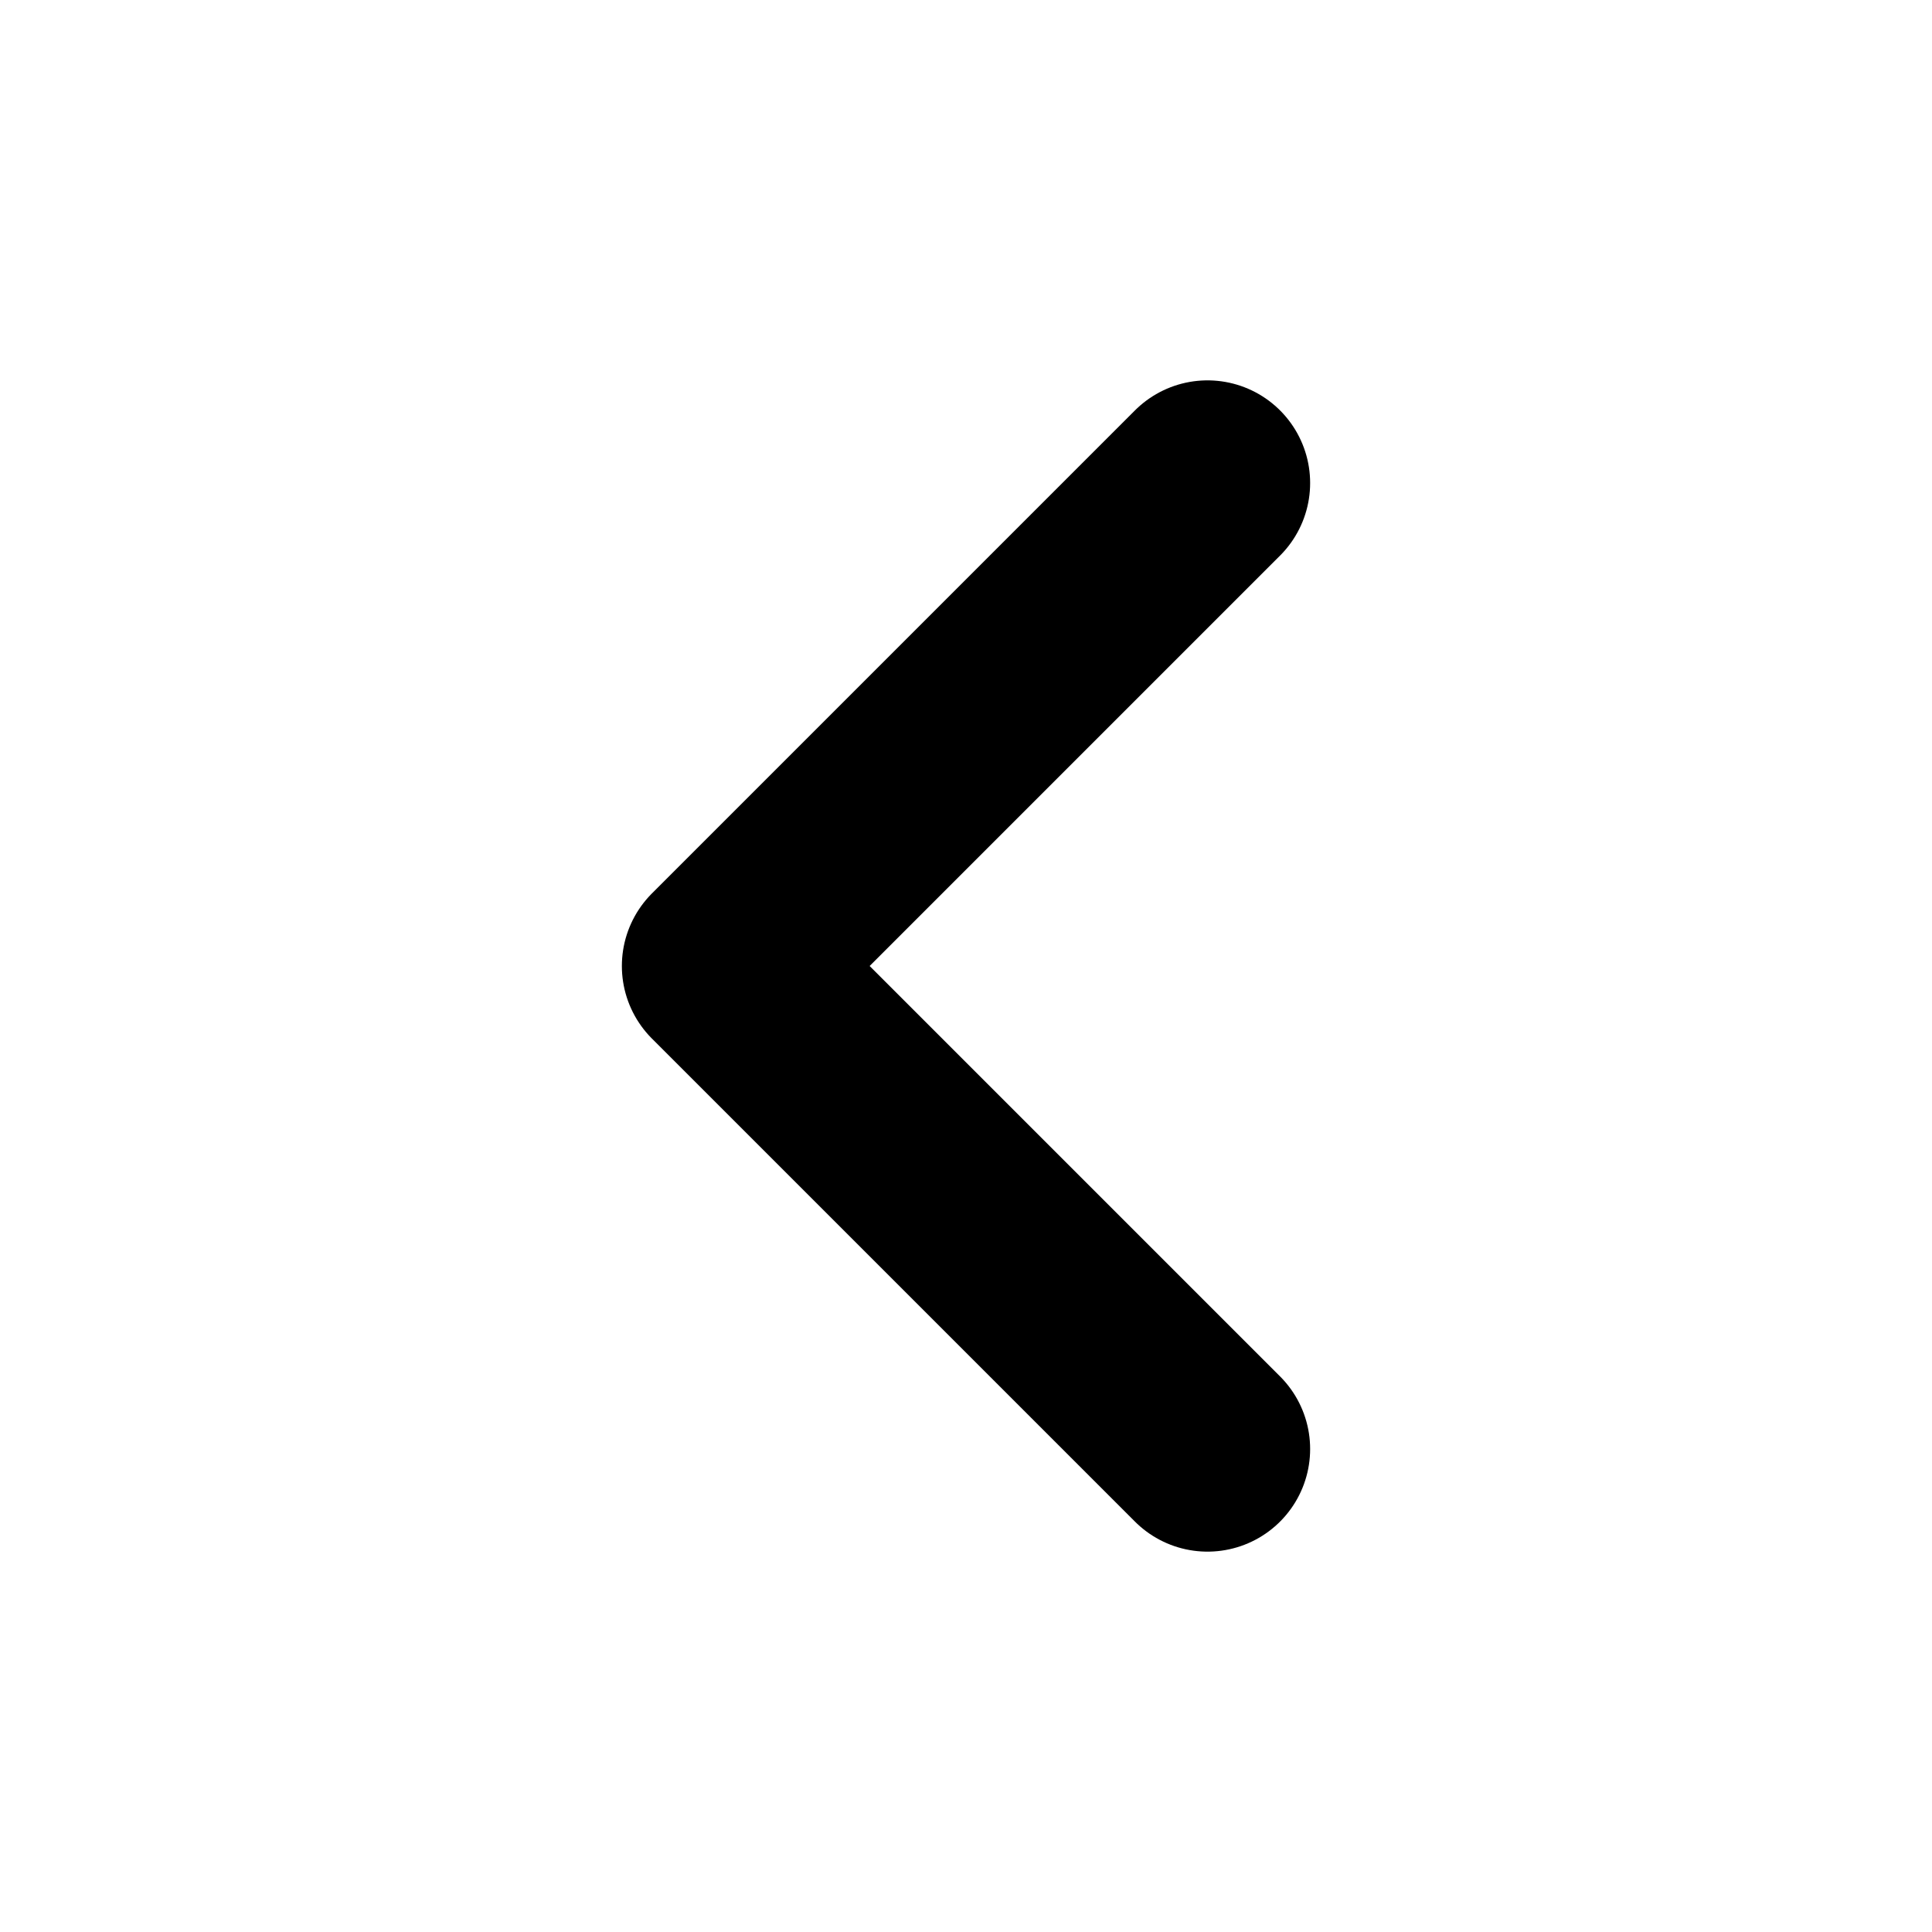
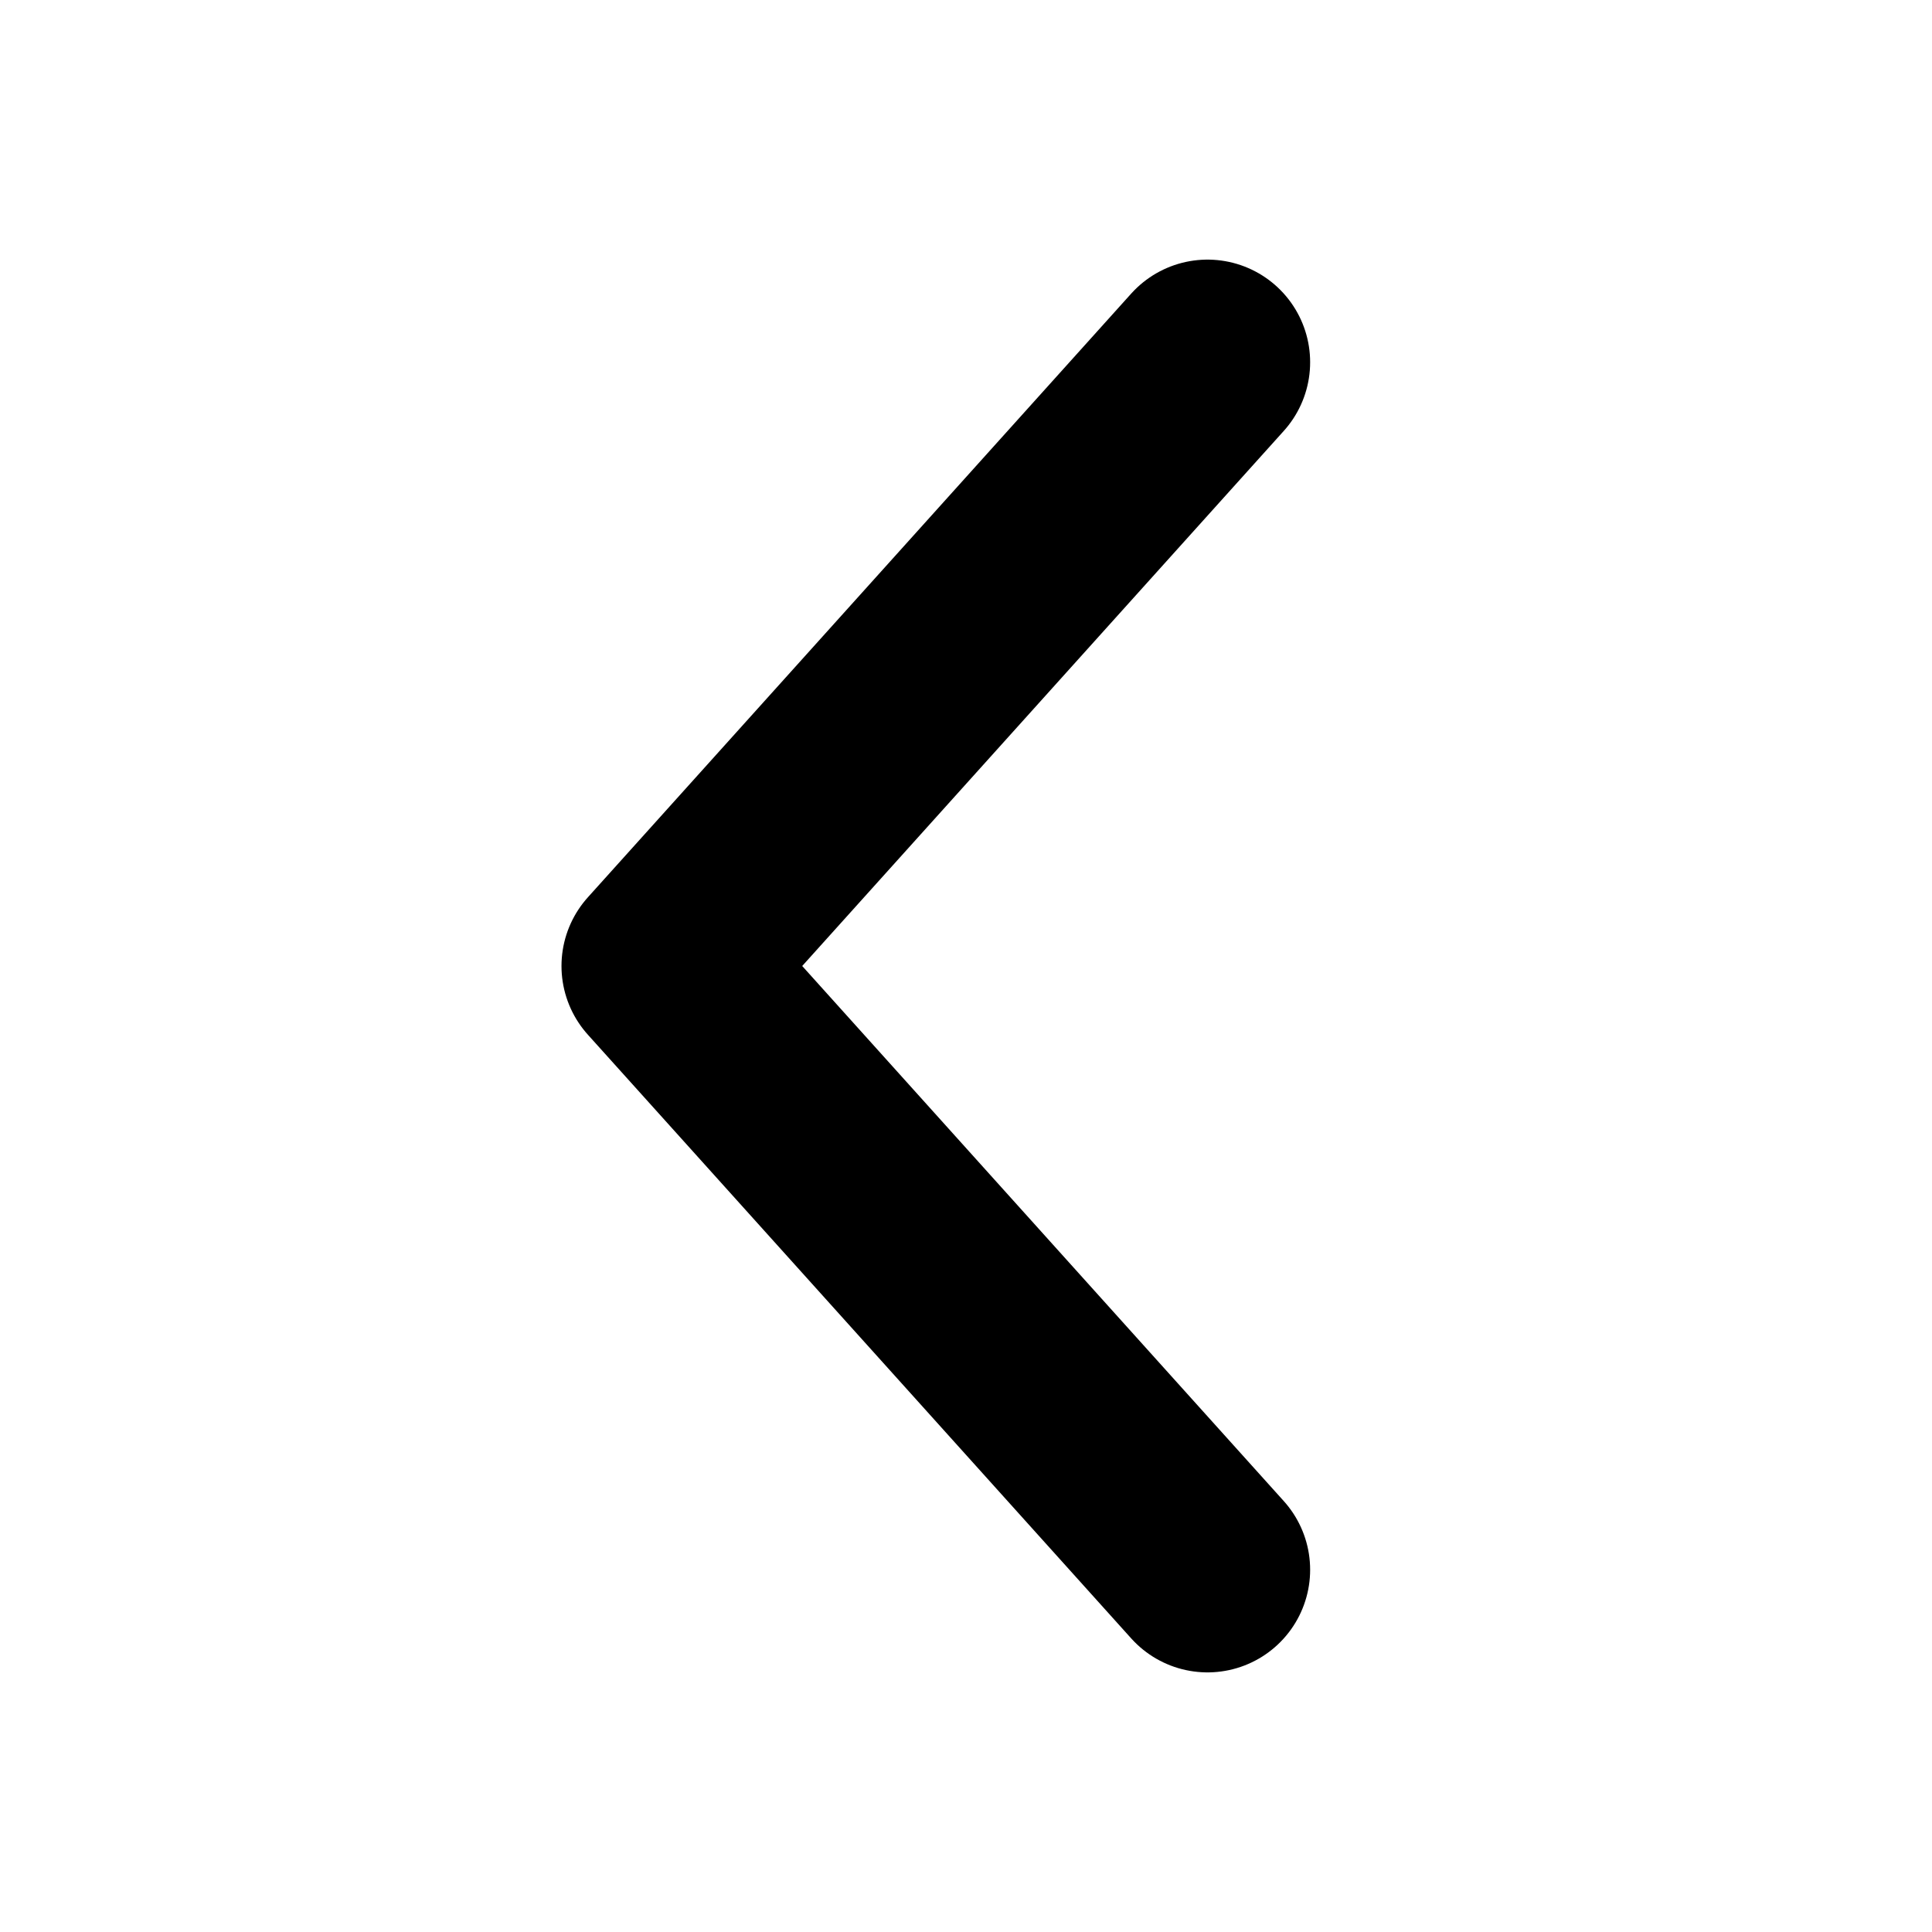
<svg xmlns="http://www.w3.org/2000/svg" id="icon" overflow="visible" viewBox="0 0 16 16">
-   <path d="M10 4l-4 4 4 4" fill="none" stroke="currentColor" stroke-width="1.7" stroke-linecap="round" stroke-linejoin="round" />
+   <path d="M10 3l-4.5 5 4.5 5" fill="none" stroke="currentColor" stroke-width="1.7" stroke-linecap="round" stroke-linejoin="round" />
</svg>
